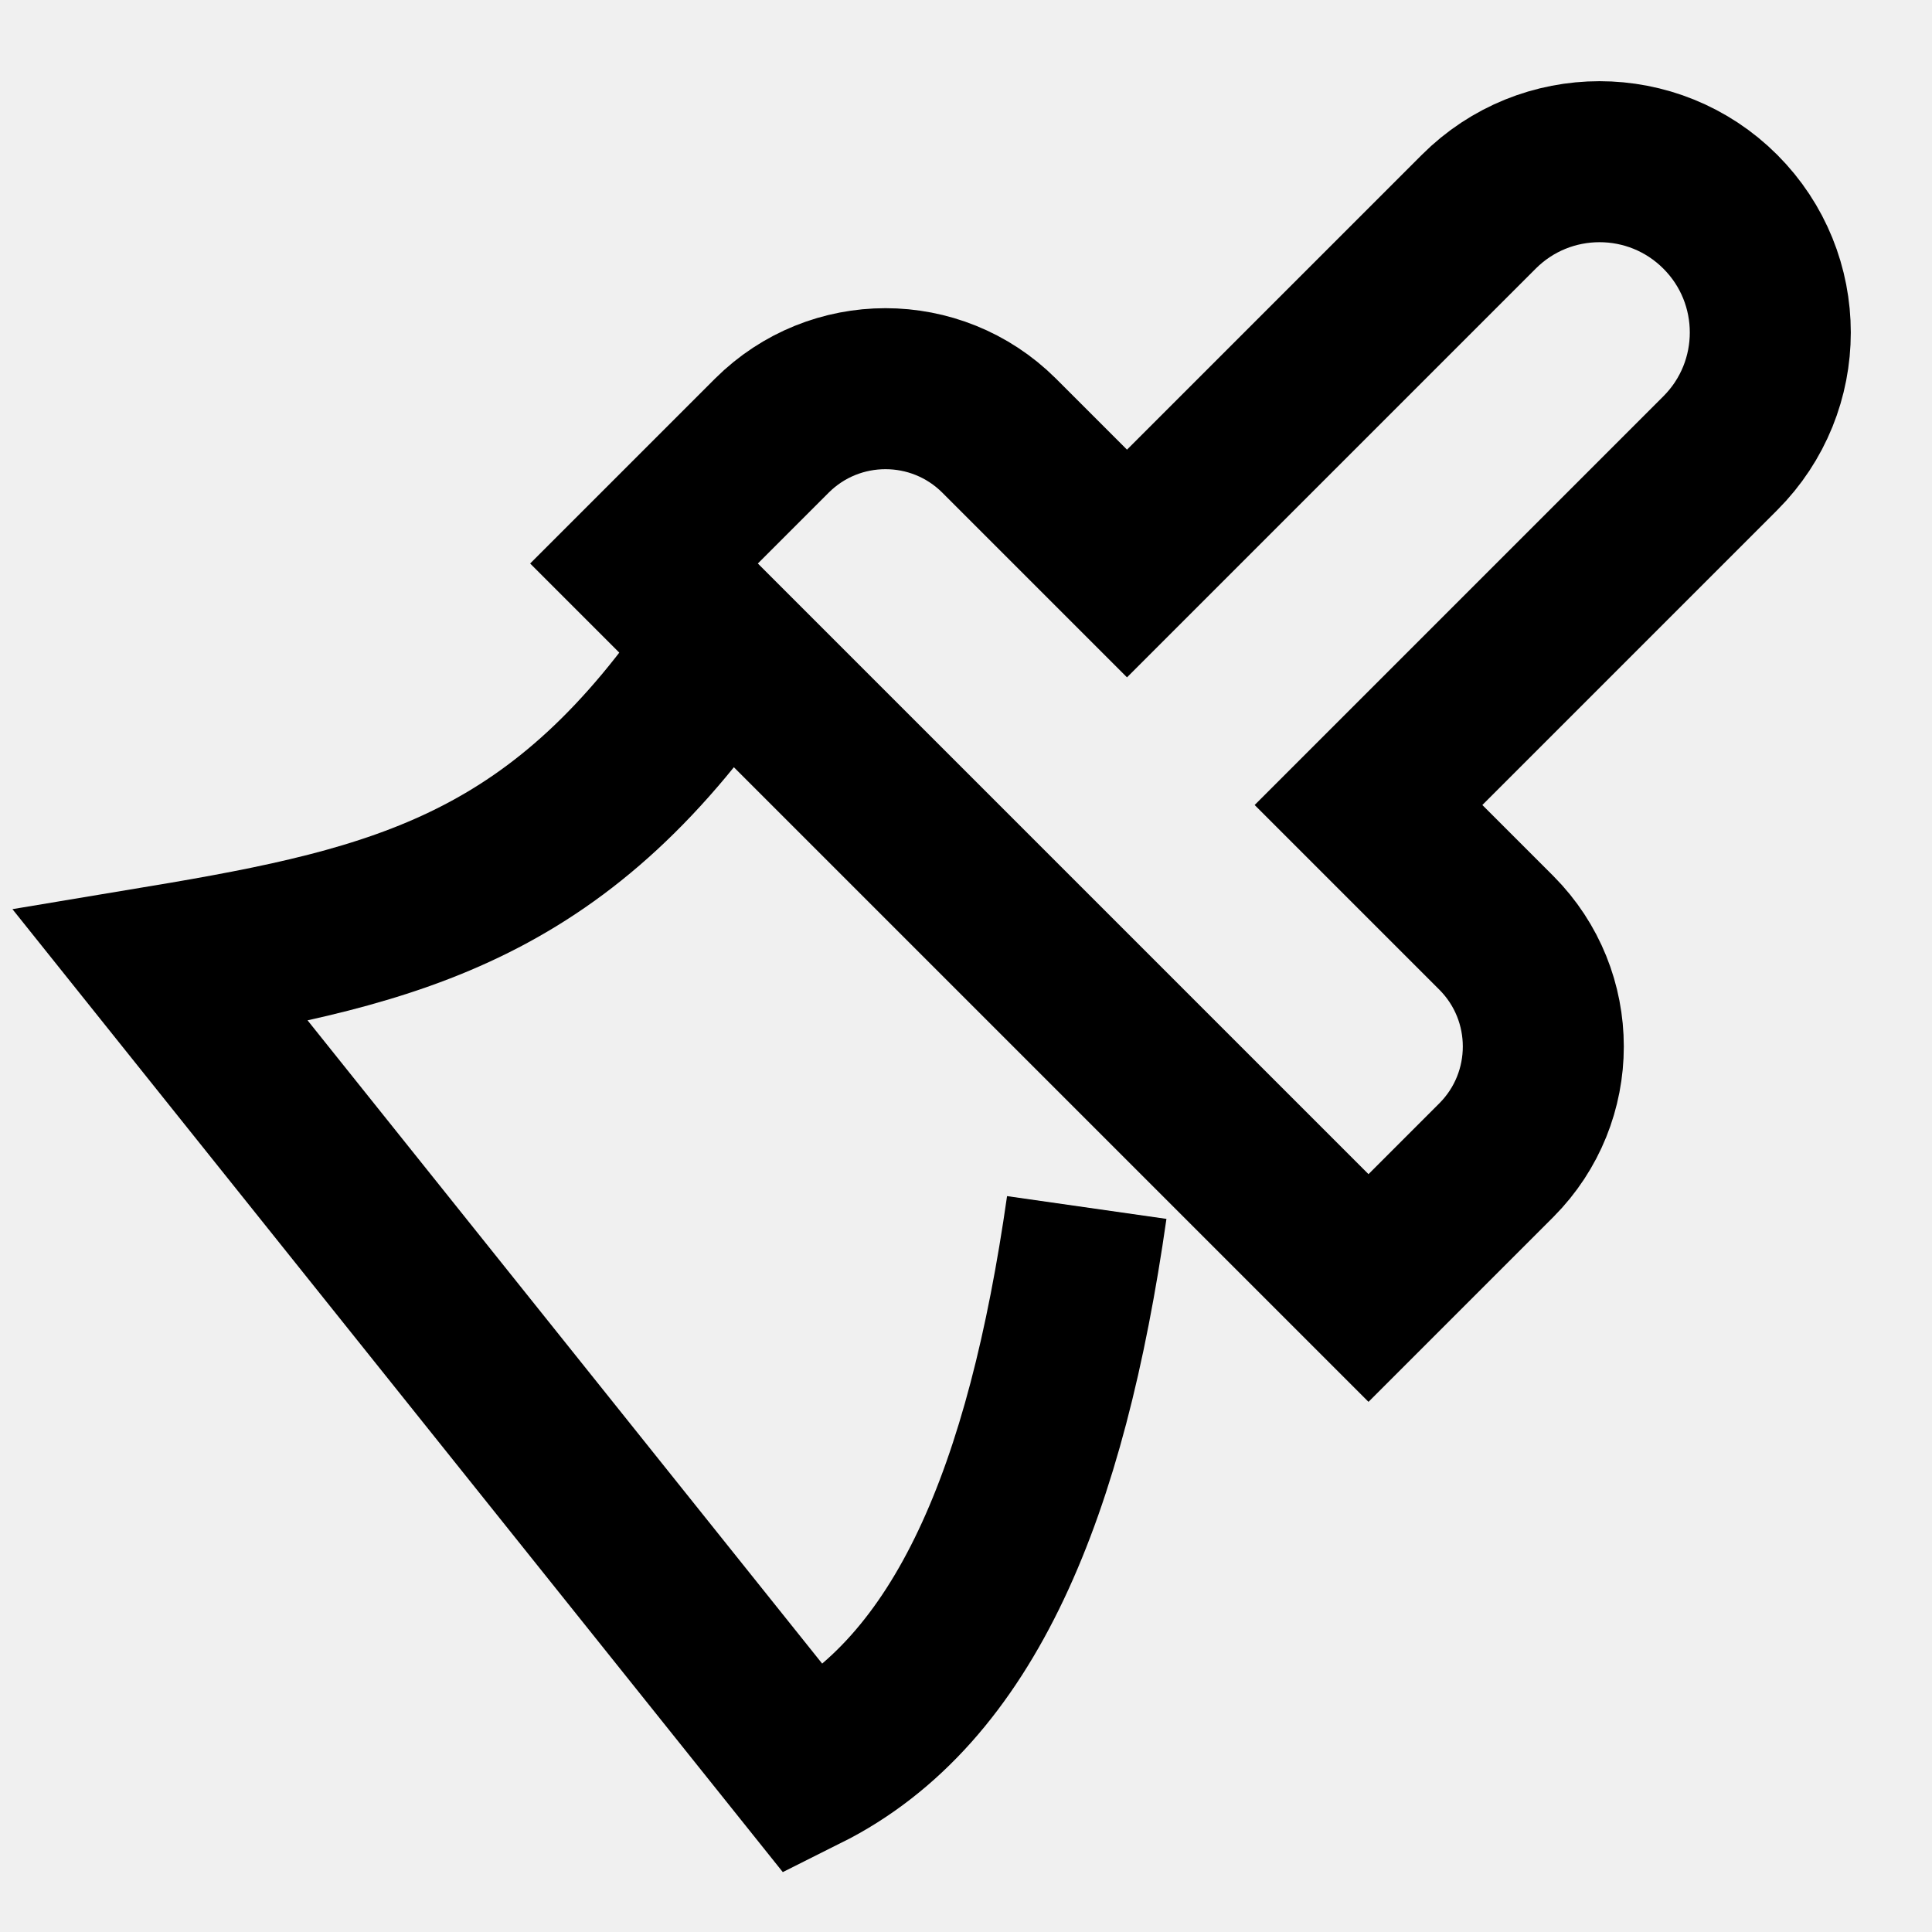
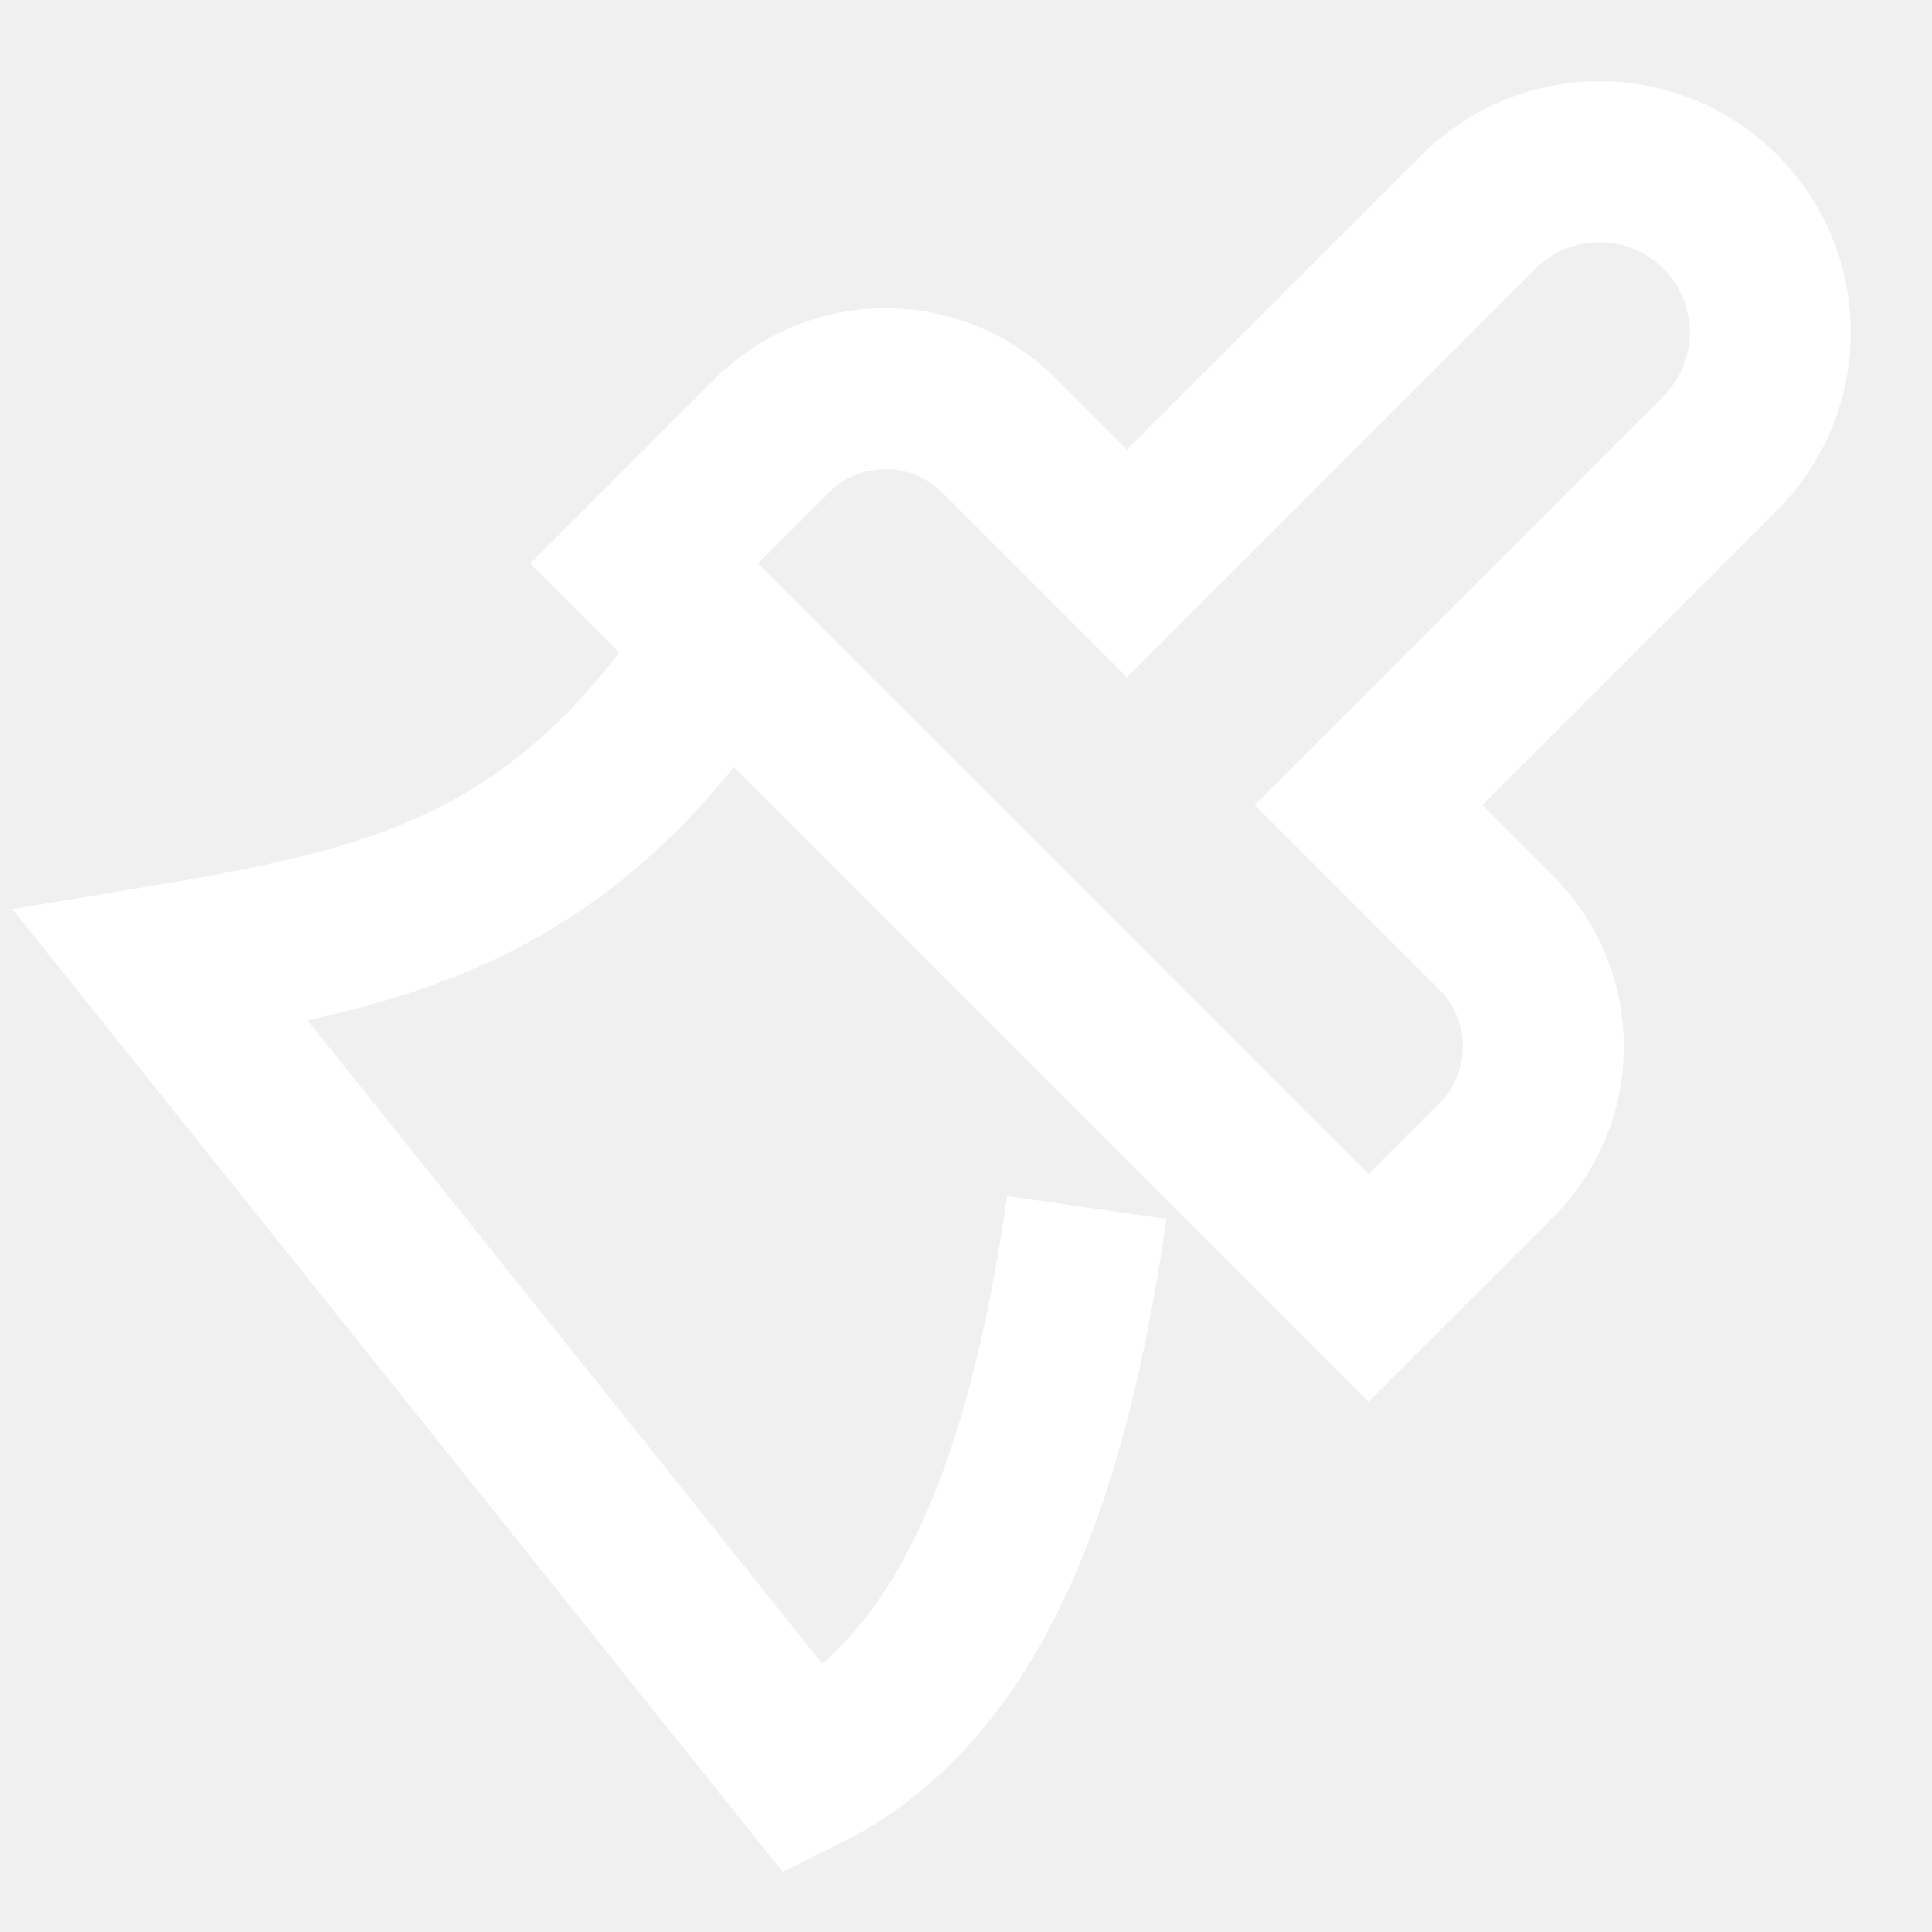
- <svg xmlns="http://www.w3.org/2000/svg" viewBox="0 0 24 24" fill="none" stroke="currentColor" stroke-width="2">
+ <svg xmlns="http://www.w3.org/2000/svg" viewBox="0 0 24 24" fill="none" stroke="white" stroke-width="2">
  <path d="M18.37 2.63L14 7l-1.59-1.59a2 2 0 00-2.82 0L8 7l9 9 1.59-1.59a2 2 0 000-2.82L17 10l4.37-4.37a2.12 2.12 0 10-3-3z" />
  <path d="M9 8c-2 3-4 3.5-7 4l8 10c2-1 3-3.5 3.5-7" />
</svg>
